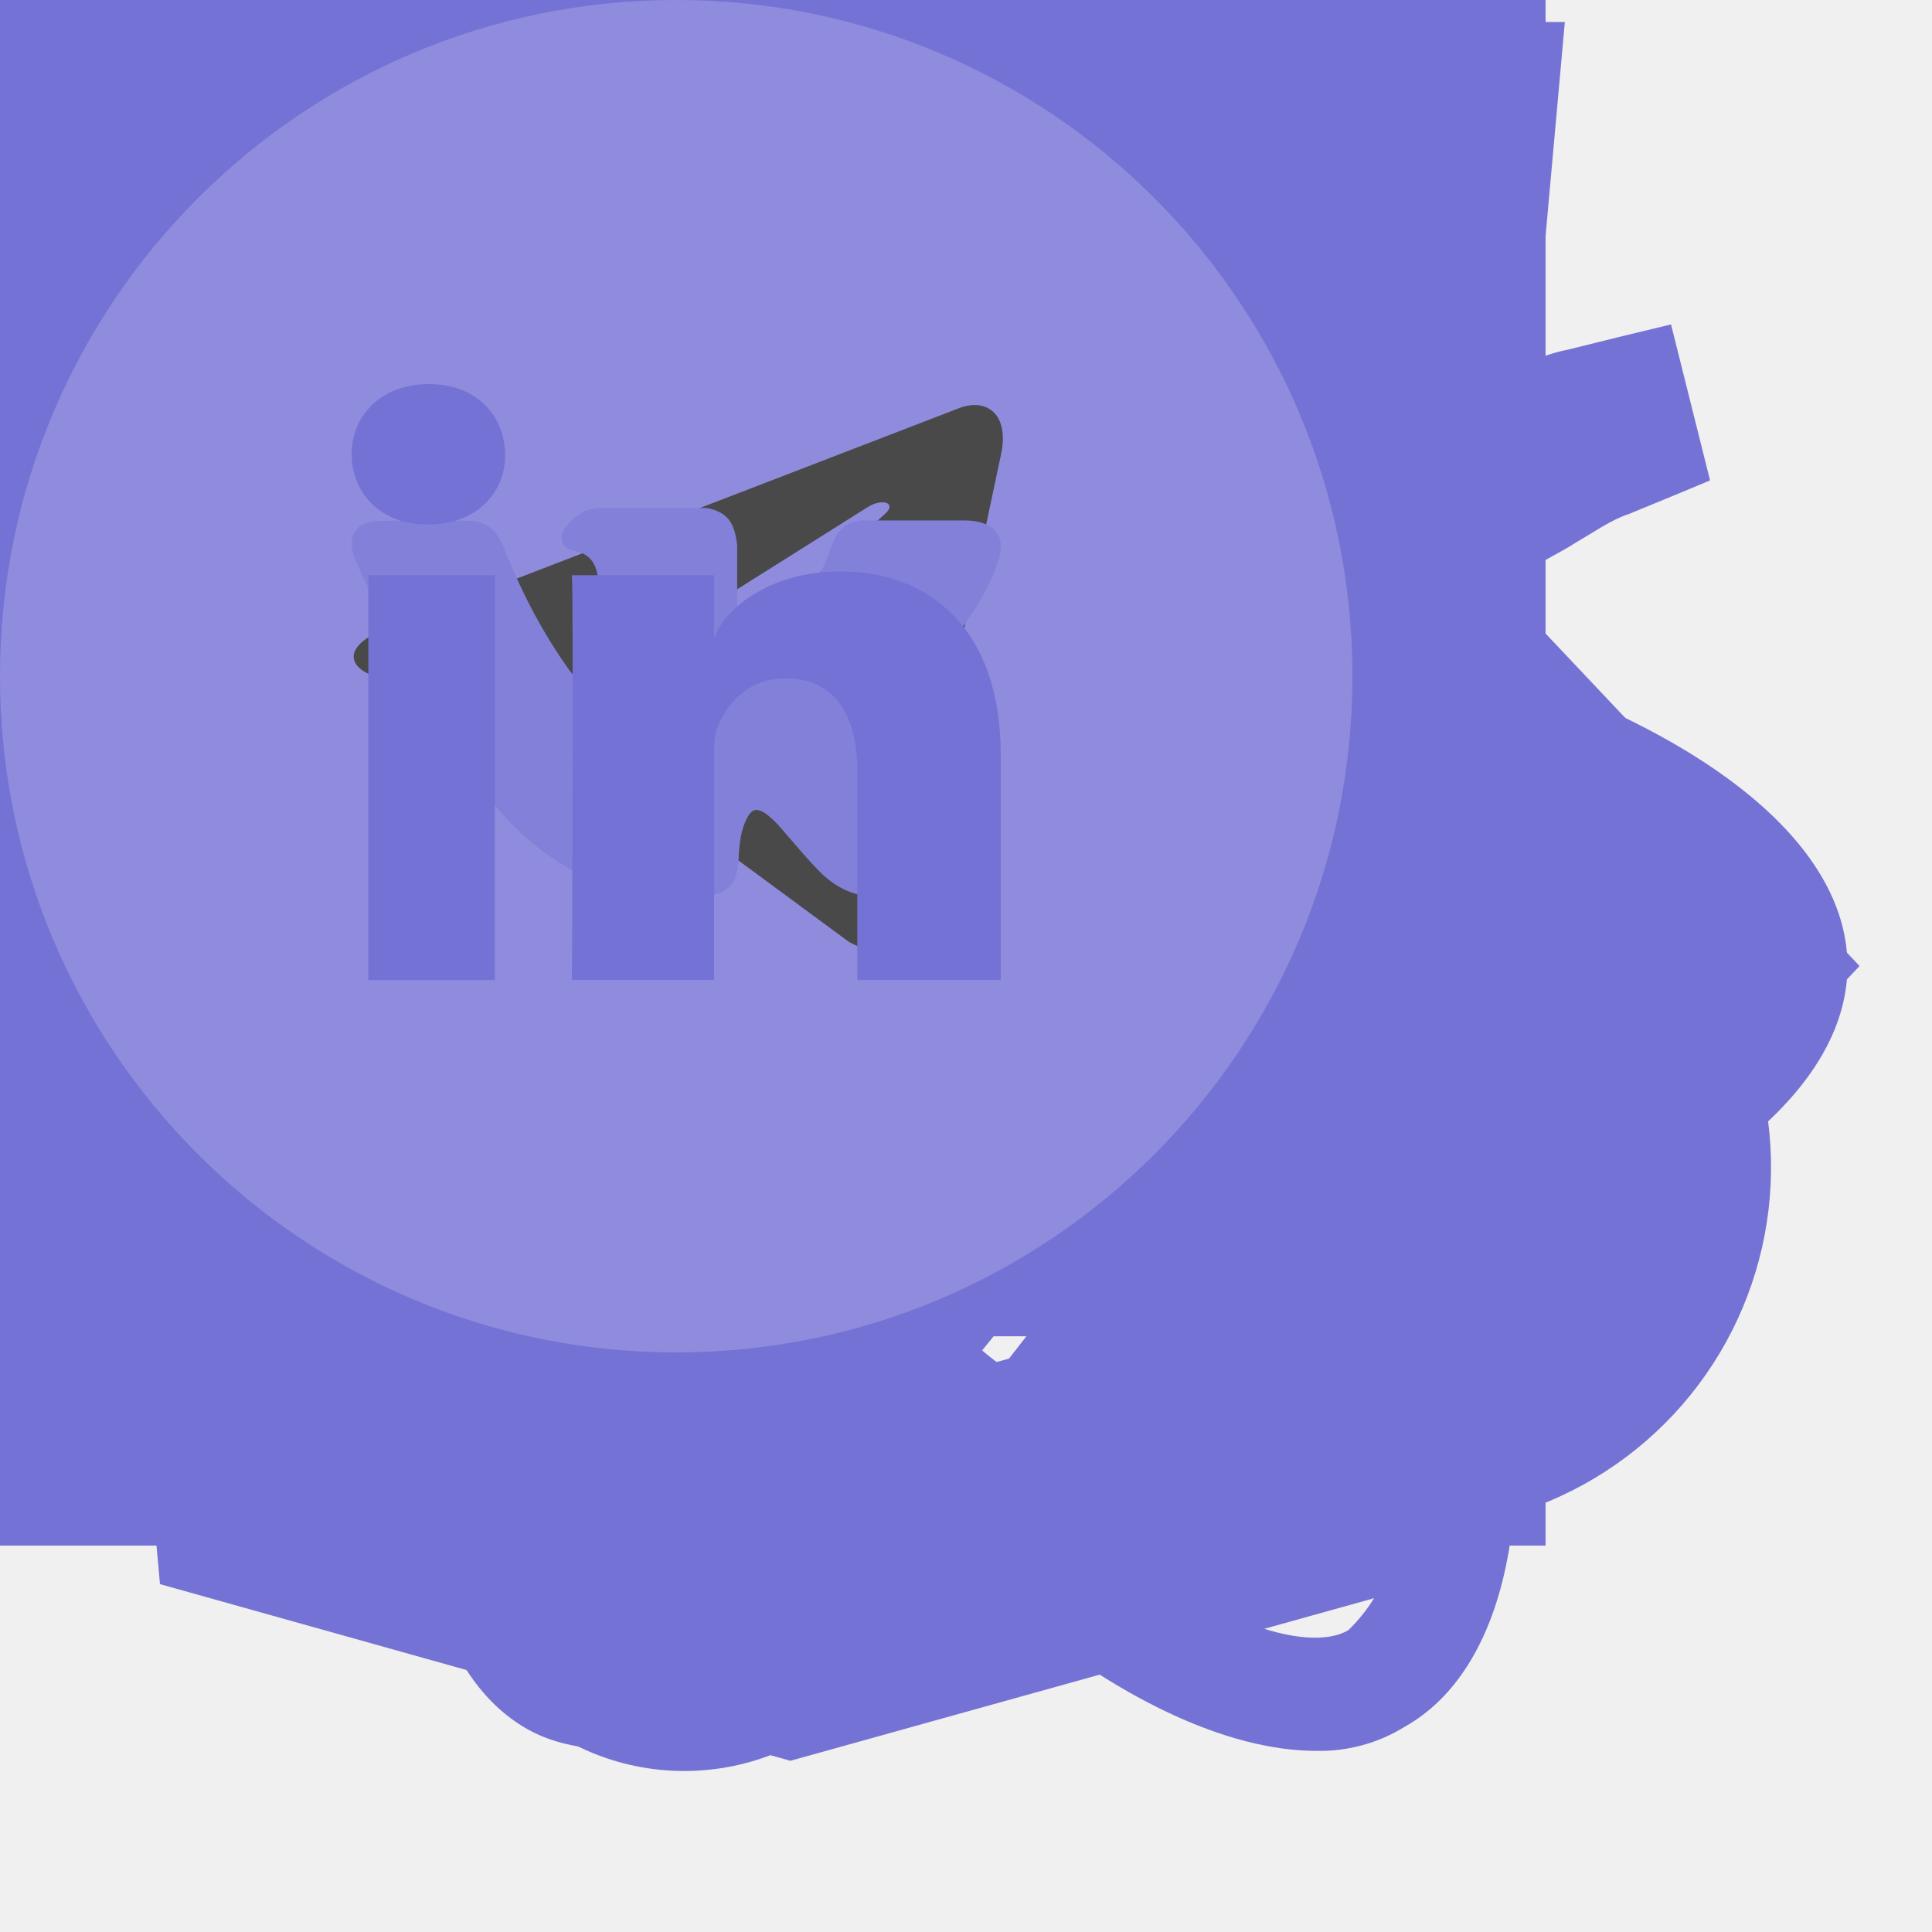
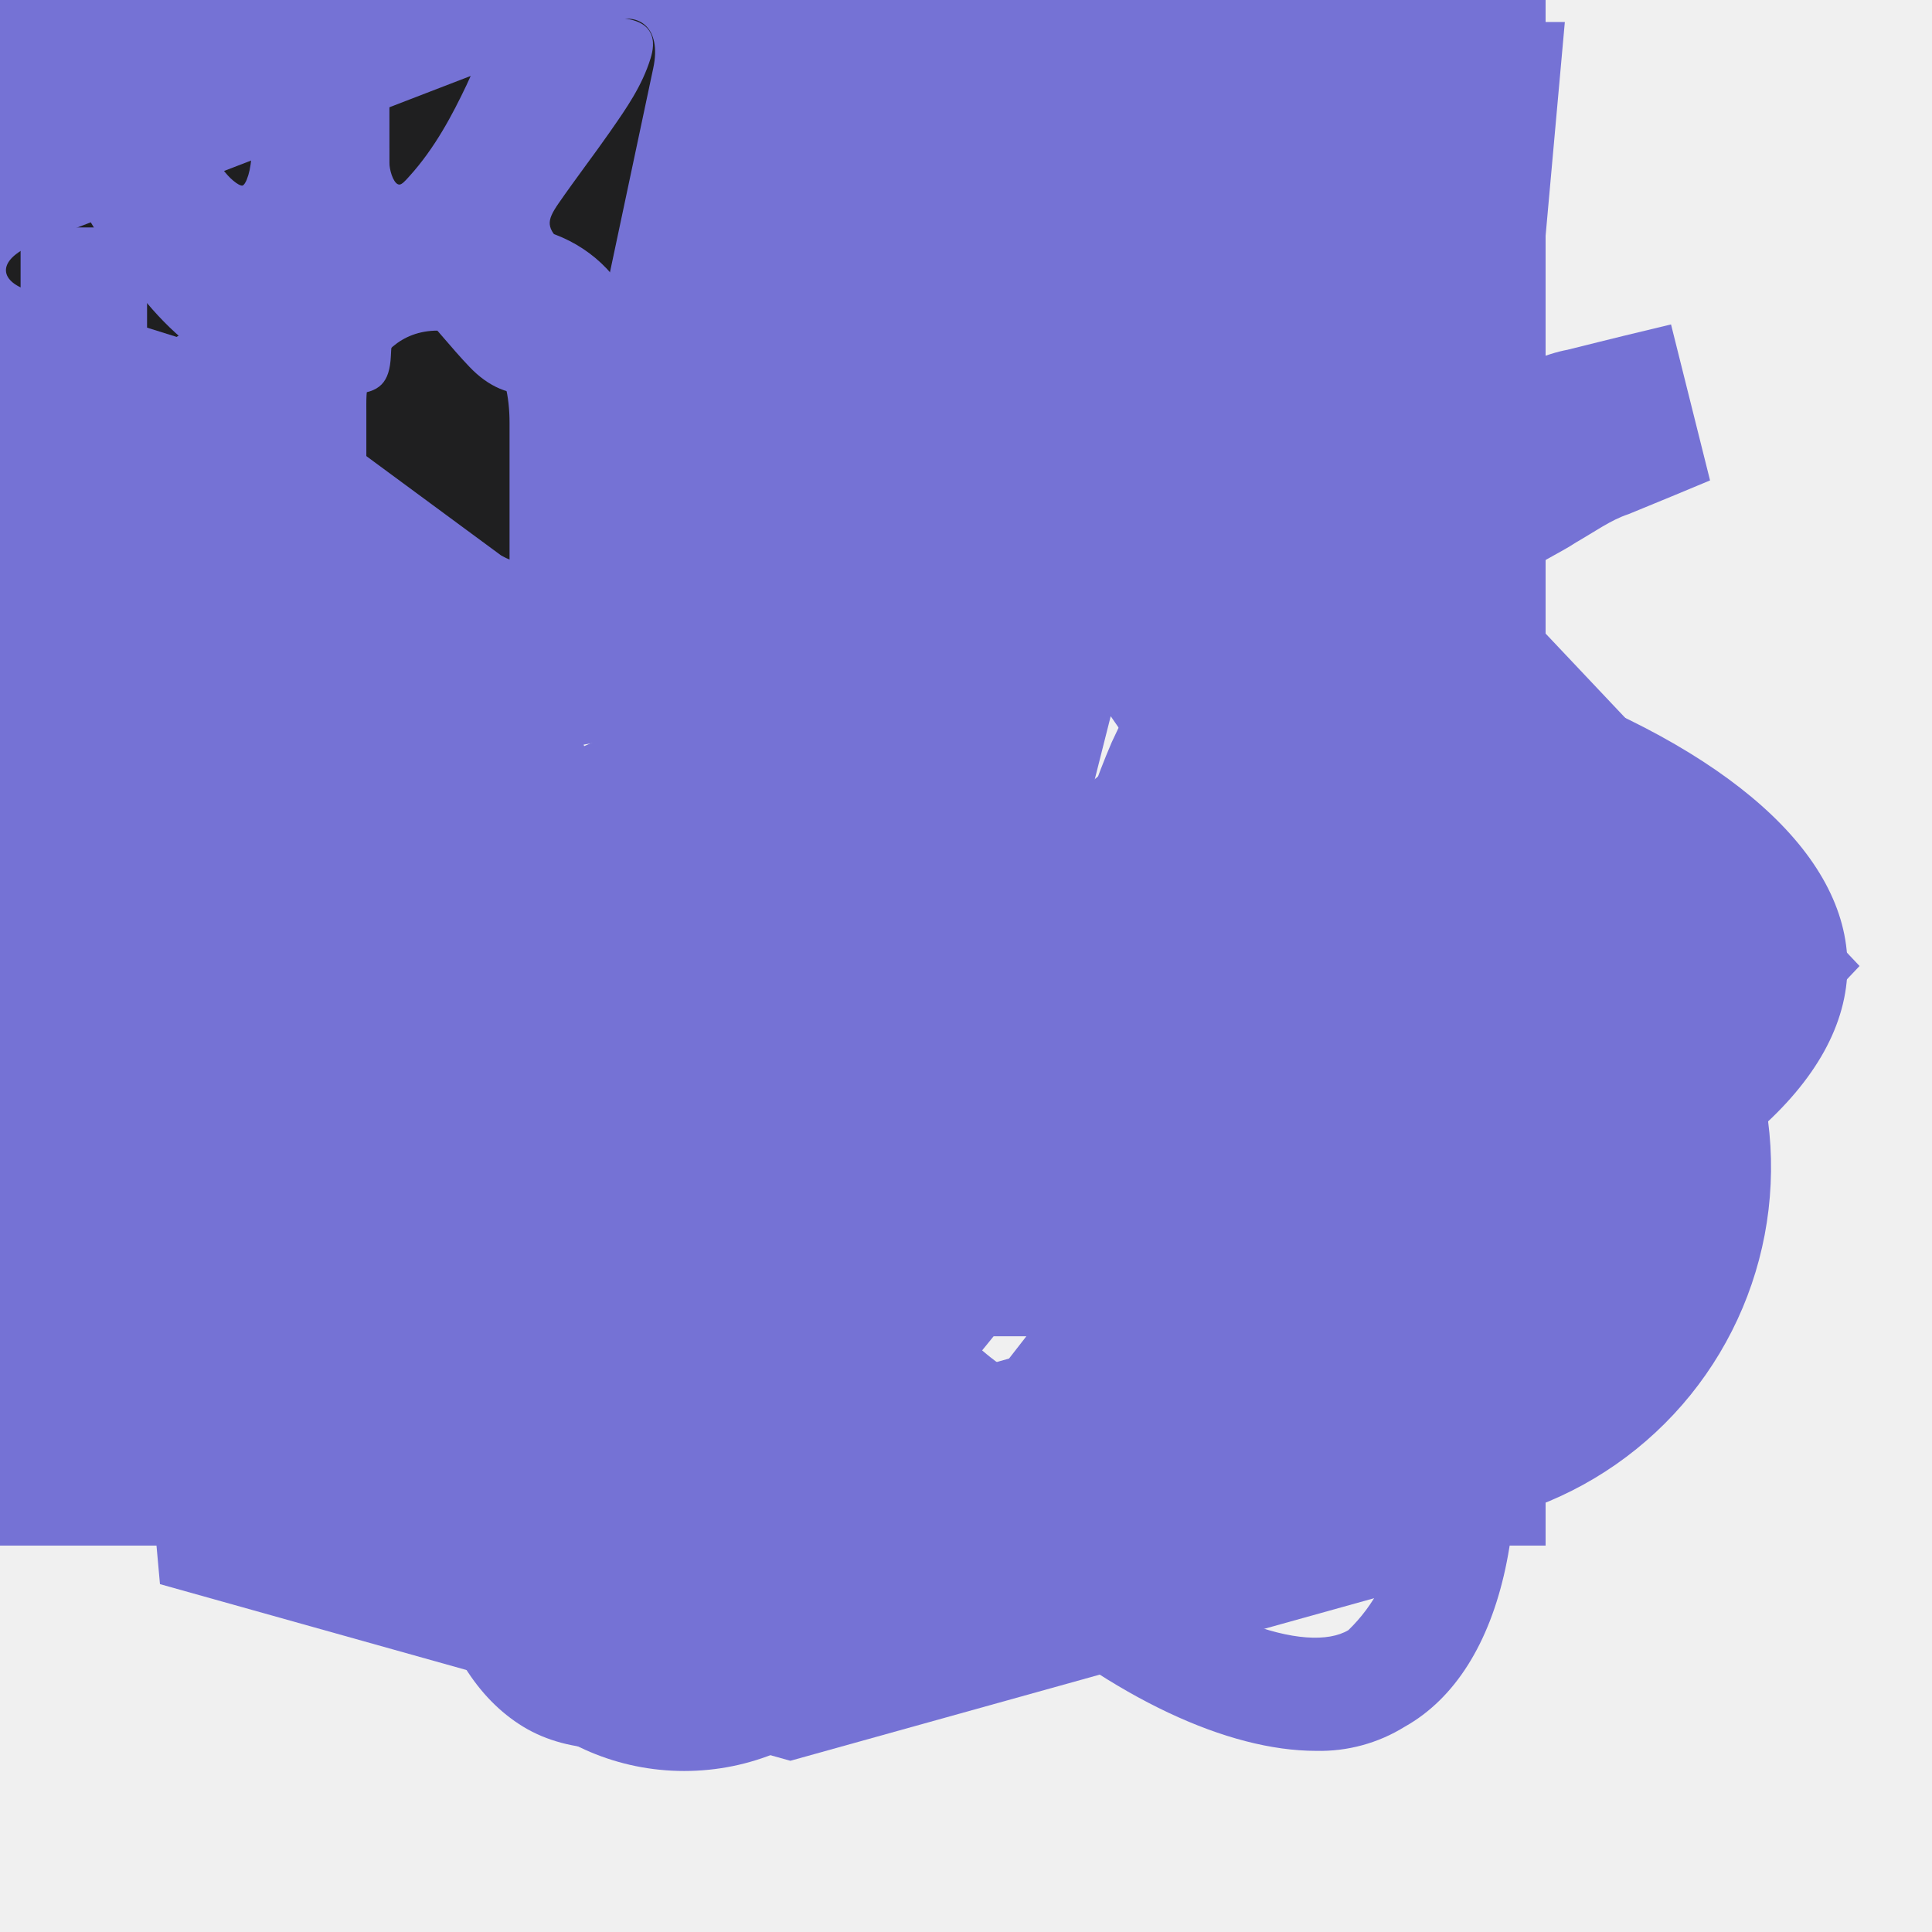
<svg xmlns="http://www.w3.org/2000/svg" width="50" height="50" viewBox="0 0 50 50" fill="none">

    //skills

    <g id="html">
    <path fill-rule="evenodd" clip-rule="evenodd" d="M18.312 42.065L27.262 6.688L31.438 7.872L22.488 43.312L18.312 42.065Z" fill="#7572D5" />
    <path fill-rule="evenodd" clip-rule="evenodd" d="M13.502 12.688L16.562 15.928L7.995 25L16.562 34.072L13.502 37.312L1.875 25L13.502 12.688Z" fill="#7572D5" />
    <path fill-rule="evenodd" clip-rule="evenodd" d="M36.498 12.688L33.438 15.928L42.005 25L33.438 34.072L36.498 37.312L48.125 25L36.498 12.688Z" fill="#7572D5" />
  </g>
  <g id="css">
    <path d="M33.051 8.844L7.946 8.838L8.351 13.755L27.638 13.758L27.152 18.85H14.504L14.961 23.674H26.736L26.039 30.281L20.497 31.789L14.866 30.27L14.508 26.313H9.536L10.088 33.541L20.497 36.734L30.731 33.865L33.049 8.845L33.051 8.844ZM0.498 0.569H40.498L36.86 41L20.454 45.569L4.14 40.997L0.498 0.569Z" fill="#7572D5" />
  </g>
  <g id="react">
    <g clip-path="url(#clip0_20_1854)">
      <path d="M47.812 25C47.812 22.083 44.688 19.375 39.479 17.5L38.542 17.188V16.771C39.688 11.042 38.854 6.771 36.25 5.208C33.646 3.646 29.792 5.104 25.625 8.75L25 9.375L24.792 9.167H24.583C20.312 5.208 16.146 3.854 13.542 5.312C10.938 6.771 10.208 10.833 11.25 16.146C11.36 16.484 11.43 16.833 11.458 17.188L10.312 17.604C5.208 19.375 2.188 22.083 2.188 25C2.188 27.917 5.521 30.833 10.729 32.708L11.458 32.917C11.33 33.285 11.259 33.672 11.25 34.062C10.208 39.271 11.146 43.229 13.542 44.688C15.938 46.146 20.312 44.792 24.479 41.146L25.104 40.625L25.938 41.458C28.854 43.958 31.771 45.312 34.062 45.312C34.871 45.331 35.667 45.114 36.354 44.688C38.958 43.229 39.896 38.958 38.75 33.542V33.333C38.705 33.162 38.67 32.988 38.646 32.812H38.958C44.479 30.833 47.812 28.021 47.812 25ZM44.792 25C44.792 26.25 42.5 28.438 38.021 29.896H37.812C37.266 28.22 36.605 26.584 35.833 25C36.562 23.333 37.188 21.667 37.708 20.104L38.542 20.312C42.708 21.771 44.792 23.75 44.792 25ZM27.917 39.167L27.083 38.542C28.276 37.22 29.389 35.829 30.417 34.375L35.729 33.542C35.833 33.75 35.833 33.958 35.938 34.062C36.309 35.949 36.379 37.883 36.146 39.792C35.999 40.705 35.561 41.545 34.896 42.188C33.854 42.812 31.042 41.979 27.917 39.167ZM26.562 34.583L25.104 36.458L23.438 34.583H26.562ZM12.292 20C12.815 21.717 13.477 23.39 14.271 25C13.476 26.646 12.815 28.353 12.292 30.104L11.667 29.896C9.843 29.32 8.145 28.401 6.667 27.188C6.284 26.945 5.956 26.626 5.705 26.249C5.454 25.872 5.284 25.447 5.208 25C5.208 23.75 7.292 21.771 11.25 20.417L12.292 20ZM23.438 15.417L25 13.646L26.562 15.417H23.438ZM34.896 7.812C36.042 8.437 36.667 11.562 35.729 16.146C35.734 16.202 35.727 16.259 35.709 16.313C35.691 16.366 35.663 16.416 35.625 16.458L30.417 15.625C29.389 14.171 28.276 12.78 27.083 11.458L27.708 10.938C31.042 8.021 33.75 7.187 34.896 7.812ZM17.5 18.854L16.667 20.208L15.938 21.562C15.625 20.833 15.417 20.104 15.104 19.271L17.5 18.854ZM15.104 30.729C15.417 30 15.625 29.271 15.938 28.438L16.667 29.792L17.5 31.146L15.104 30.729ZM32.5 25C31.97 26.142 31.379 27.255 30.729 28.333C30.104 29.479 29.375 30.521 28.75 31.562H21.25C20.521 30.417 19.792 29.375 19.271 28.333C18.616 27.258 18.025 26.145 17.5 25C18.005 23.846 18.597 22.732 19.271 21.667C19.869 20.587 20.53 19.544 21.25 18.542C23.746 18.333 26.254 18.333 28.75 18.542C29.479 19.583 30.104 20.625 30.729 21.667C31.403 22.732 31.995 23.846 32.5 25ZM33.333 20.208L32.5 18.854L34.896 19.375C34.664 20.121 34.386 20.851 34.062 21.562L33.333 20.208ZM32.5 31.146L33.333 29.792L34.062 28.333L35 30.729L32.5 31.146ZM22.812 11.354H22.917L19.583 15.521L14.375 16.354C14.271 16.042 14.271 15.833 14.167 15.521C13.333 11.25 13.958 8.333 15 7.812C15.277 7.631 15.61 7.557 15.938 7.604C17.396 7.604 19.896 8.646 22.708 11.146L22.812 11.354ZM14.167 34.583C14.186 34.262 14.256 33.945 14.375 33.646L19.688 34.375C20.689 35.848 21.803 37.241 23.021 38.542L22.812 38.75L22.604 38.958C21.184 40.274 19.521 41.3 17.708 41.979C17.311 42.187 16.875 42.313 16.427 42.349C15.98 42.385 15.53 42.33 15.104 42.188C13.958 41.562 13.333 38.75 14.167 34.583Z" fill="#7572D5" />
      <path d="M25 20.417C24.089 20.396 23.193 20.647 22.426 21.138C21.659 21.629 21.055 22.337 20.692 23.173C20.329 24.008 20.223 24.933 20.388 25.828C20.553 26.724 20.981 27.551 21.618 28.202C22.255 28.854 23.071 29.301 23.963 29.486C24.855 29.672 25.781 29.587 26.625 29.243C27.468 28.9 28.191 28.313 28.699 27.557C29.207 26.801 29.479 25.911 29.479 25C29.48 23.802 29.011 22.652 28.174 21.795C27.337 20.939 26.197 20.444 25 20.417Z" fill="#7572D5" />
    </g>
    <defs>
      <clipPath id="clip0_20_1854">
        <rect width="50" height="50" fill="white" />
      </clipPath>
    </defs>
  </g>
  <g id="ts">
    <path d="M0 20V40H40V0H0V20ZM32.235 18.407C33.252 18.66 34.025 19.112 34.737 19.848C35.105 20.242 35.652 20.958 35.695 21.132C35.708 21.182 33.968 22.348 32.915 23.003C32.877 23.028 32.723 22.863 32.553 22.61C32.037 21.86 31.498 21.537 30.673 21.48C29.46 21.397 28.68 22.032 28.687 23.092C28.676 23.352 28.734 23.611 28.857 23.842C29.123 24.393 29.62 24.725 31.173 25.397C34.038 26.63 35.263 27.442 36.025 28.597C36.875 29.885 37.067 31.943 36.488 33.473C35.855 35.137 34.28 36.267 32.063 36.64C31.378 36.762 29.753 36.743 29.017 36.61C27.41 36.323 25.887 35.53 24.947 34.488C24.578 34.083 23.86 33.022 23.905 32.947C23.923 32.92 24.088 32.818 24.272 32.712C24.452 32.61 25.123 32.222 25.758 31.853L26.908 31.187L27.15 31.543C27.487 32.057 28.222 32.762 28.667 32.997C29.943 33.67 31.695 33.575 32.558 32.8C32.732 32.654 32.869 32.469 32.96 32.261C33.05 32.053 33.092 31.827 33.08 31.6C33.08 31.137 33.022 30.933 32.78 30.583C32.47 30.14 31.835 29.767 30.032 28.983C27.968 28.095 27.08 27.543 26.267 26.667C25.759 26.088 25.384 25.405 25.168 24.667C25.017 24.102 24.978 22.685 25.098 22.115C25.523 20.12 27.028 18.732 29.2 18.318C29.905 18.185 31.543 18.235 32.235 18.407ZM22.845 20.077L22.858 21.715H17.65V36.508H13.967V21.715H8.763V20.108C8.763 19.218 8.782 18.475 8.807 18.458C8.827 18.432 11.995 18.418 15.835 18.425L22.827 18.445L22.845 20.077Z" fill="#7572D5" />
  </g>
  <g id="sts">
    <path d="M31.259 0.25L30.989 1.65C30.571 4.302 30.722 5.061 31.868 6.045L32.975 6.955L31.829 12.03C31.144 15.059 30.304 17.597 29.771 18.431C29.313 19.15 28.78 20.21 28.664 20.779C28.473 21.459 27.825 22.143 26.833 22.748C25.958 23.242 24.238 24.566 23.02 25.629C22.047 26.499 21.377 27.033 21.013 27.262L19.823 28.196C19.442 28.805 19.225 29.295 19.142 29.667C19.059 30.05 19.106 30.304 19.229 30.491C19.348 30.669 19.553 30.795 19.834 30.874C20.167 30.951 20.51 30.979 20.851 30.956C21.622 30.904 22.386 30.769 23.128 30.555C23.381 30.487 23.579 30.422 23.752 30.365C24.019 30.04 24.635 29.424 25.727 28.354C28.625 25.515 29.731 23.961 28.588 24.38C28.167 24.53 28.358 24.151 29.082 23.392C30.61 21.914 31.486 19.68 33.317 12.675C34.766 7.144 34.766 7.066 35.833 7.066C36.334 7.066 37.75 7.151 37.75 7.151V0.25H34.499H31.259ZM18.422 12.081C17.369 12.073 15.106 13.666 8.33 19.161C8.038 19.852 8.013 20.328 8.146 20.636C8.233 20.847 8.392 20.994 8.611 21.101C8.828 21.209 9.109 21.273 9.419 21.298C10.035 21.352 10.763 21.255 11.35 21.141L11.747 21.051C11.883 20.87 12.061 20.725 12.266 20.629C12.684 20.4 14.439 18.81 16.194 17.106C19.283 13.999 20.007 12.596 18.75 12.142C18.646 12.101 18.533 12.08 18.422 12.081ZM26.336 14.239C25.41 14.264 23.741 15.331 20.883 17.597C19.449 18.753 18.541 19.376 18.054 19.505L16.165 20.987C15.455 22.275 15.351 23.074 15.538 23.514C15.585 23.622 15.653 23.721 15.739 23.803C15.824 23.886 15.925 23.95 16.036 23.994C16.311 24.102 16.605 24.156 16.901 24.155C17.608 24.147 18.311 24.045 18.991 23.85C19.345 23.756 19.695 23.646 20.04 23.521L20.144 23.478L20.335 23.378C20.696 22.916 21.525 22.046 22.563 21.044C25.842 17.901 27.518 15.667 27.176 14.833C27.021 14.429 26.754 14.225 26.336 14.239ZM17.6 18.105C17.333 18.134 16.735 18.592 15.657 19.53C14.1 20.897 12.403 21.685 11.815 21.334C11.679 21.364 11.542 21.393 11.405 21.42C10.806 21.538 10.06 21.635 9.393 21.581C9.079 21.562 8.771 21.485 8.485 21.355C8.215 21.233 8 21.016 7.88 20.747C7.746 20.425 7.746 20.024 7.898 19.512L5.555 21.423L0.254 25.78V32.842L17.625 19.251C17.622 19.102 17.641 18.953 17.683 18.81C17.816 18.331 17.809 18.087 17.6 18.109V18.105ZM25.075 20.392C24.811 20.392 24.372 20.761 23.669 21.502C22.714 22.515 21.211 23.496 20.415 23.696L20.292 23.761C20.161 23.814 20.029 23.865 19.896 23.911C19.679 23.983 19.398 24.069 19.074 24.155C18.425 24.33 17.618 24.491 16.897 24.473C16.557 24.473 16.221 24.407 15.906 24.28C15.609 24.159 15.372 23.927 15.243 23.636C15.034 23.138 15.117 22.44 15.574 21.448L0.25 33.437V37.75H6.982L21.262 26.61C21.633 26.202 22.191 25.644 22.945 24.946C24.963 23.088 25.421 22.447 25.421 21.499C25.421 20.761 25.338 20.389 25.075 20.389V20.392ZM28.473 27.373L27.251 28.583C26.567 29.227 25.345 30.022 24.509 30.362L24.343 30.433L24.332 30.451L24.296 30.487C24.264 30.512 24.249 30.516 24.224 30.526C23.89 30.652 23.551 30.763 23.208 30.859C22.444 31.08 21.659 31.218 20.865 31.271C20.49 31.295 20.113 31.262 19.748 31.174C19.431 31.105 19.151 30.921 18.962 30.659C18.789 30.394 18.739 30.04 18.836 29.603C18.913 29.292 19.028 28.991 19.178 28.708L7.656 37.75H22.981L24.811 35.667C27.327 32.753 28.473 30.669 28.473 28.887V27.373Z" fill="#7572D5" />
  </g>
  <g id="figma">
    <path d="M17.708 4.167C14.257 4.167 11.458 6.965 11.458 10.417C11.458 13.868 14.257 16.667 17.708 16.667H32.292C35.743 16.667 38.542 13.868 38.542 10.417C38.542 6.965 35.743 4.167 32.292 4.167H17.708Z" fill="#7572D5" />
    <path d="M32.292 18.75C28.84 18.75 26.042 21.548 26.042 25C26.042 28.452 28.84 31.25 32.292 31.25C35.744 31.25 38.542 28.452 38.542 25C38.542 21.548 35.744 18.75 32.292 18.75Z" fill="#7572D5" />
    <path d="M11.458 25C11.458 21.548 14.257 18.75 17.708 18.75H23.958V31.25H17.708C14.257 31.25 11.458 28.452 11.458 25Z" fill="#7572D5" />
    <path d="M17.708 33.333C14.257 33.333 11.458 36.132 11.458 39.583C11.458 43.035 14.257 45.833 17.708 45.833C21.16 45.833 23.958 43.035 23.958 39.583V33.333H17.708Z" fill="#7572D5" />
  </g>

    //quote
    <g id="quote">
    <path d="M13.542 20.833C13.077 20.833 12.631 20.904 12.188 20.969C12.331 20.485 12.479 19.994 12.717 19.552C12.954 18.91 13.325 18.354 13.694 17.794C14.002 17.188 14.546 16.777 14.946 16.258C15.365 15.754 15.935 15.419 16.387 15C16.831 14.562 17.413 14.344 17.875 14.035C18.358 13.758 18.779 13.452 19.229 13.306L20.352 12.844L21.34 12.433L20.329 8.396L19.085 8.696C18.688 8.796 18.202 8.912 17.65 9.052C17.085 9.156 16.483 9.442 15.812 9.702C15.15 9.998 14.383 10.198 13.671 10.673C12.954 11.127 12.127 11.506 11.398 12.115C10.692 12.742 9.84 13.285 9.21 14.083C8.523 14.829 7.844 15.613 7.317 16.504C6.706 17.354 6.292 18.288 5.854 19.21C5.458 20.133 5.14 21.077 4.879 21.994C4.385 23.831 4.165 25.577 4.079 27.071C4.008 28.567 4.05 29.81 4.138 30.71C4.169 31.135 4.227 31.548 4.269 31.833L4.321 32.183L4.375 32.171C4.746 33.902 5.599 35.492 6.835 36.759C8.072 38.025 9.642 38.915 11.364 39.327C13.085 39.738 14.888 39.654 16.564 39.083C18.24 38.512 19.72 37.479 20.832 36.103C21.945 34.726 22.646 33.063 22.853 31.305C23.06 29.547 22.765 27.766 22.002 26.169C21.24 24.571 20.04 23.223 18.543 22.278C17.046 21.334 15.312 20.833 13.542 20.833ZM36.458 20.833C35.994 20.833 35.548 20.904 35.104 20.969C35.248 20.485 35.396 19.994 35.633 19.552C35.871 18.91 36.242 18.354 36.61 17.794C36.919 17.188 37.462 16.777 37.862 16.258C38.281 15.754 38.852 15.419 39.304 15C39.748 14.562 40.329 14.344 40.792 14.035C41.275 13.758 41.696 13.452 42.146 13.306L43.269 12.844L44.256 12.433L43.246 8.396L42.002 8.696C41.604 8.796 41.119 8.912 40.567 9.052C40.002 9.156 39.4 9.442 38.729 9.702C38.069 10 37.3 10.198 36.587 10.675C35.871 11.129 35.044 11.508 34.315 12.117C33.608 12.744 32.756 13.287 32.127 14.083C31.44 14.829 30.76 15.613 30.233 16.504C29.623 17.354 29.208 18.288 28.771 19.21C28.375 20.133 28.056 21.077 27.796 21.994C27.302 23.831 27.081 25.577 26.996 27.071C26.925 28.567 26.967 29.81 27.054 30.71C27.085 31.135 27.144 31.548 27.185 31.833L27.238 32.183L27.292 32.171C27.662 33.902 28.515 35.492 29.752 36.759C30.989 38.025 32.559 38.915 34.281 39.327C36.002 39.738 37.805 39.654 39.481 39.083C41.156 38.512 42.636 37.479 43.749 36.103C44.862 34.726 45.563 33.063 45.77 31.305C45.977 29.547 45.682 27.766 44.919 26.169C44.156 24.571 42.957 23.223 41.46 22.278C39.962 21.334 38.228 20.833 36.458 20.833Z" fill="#7572D5" />
  </g>



    //social

    <path id="instagram" d="M15.652 2.1H5.348C3.557 2.1 2.1 3.556 2.1 5.347V8.778V15.653C2.1 17.444 3.557 18.9 5.348 18.9H15.652C17.443 18.9 18.9 17.444 18.9 15.653V8.771V5.341C18.893 3.556 17.437 2.1 15.652 2.1ZM16.583 4.035H16.957V4.403V6.882L14.116 6.889L14.109 4.042L16.583 4.035ZM8.098 8.771C8.636 8.03 9.509 7.538 10.493 7.538C11.478 7.538 12.351 8.024 12.889 8.771C13.243 9.257 13.447 9.854 13.447 10.497C13.447 12.124 12.121 13.455 10.487 13.455C8.853 13.455 7.54 12.124 7.54 10.497C7.54 9.854 7.75 9.257 8.098 8.771ZM17.259 15.646C17.259 16.532 16.538 17.253 15.652 17.253H5.348C4.463 17.253 3.741 16.532 3.741 15.646V8.771H6.247C6.031 9.303 5.906 9.887 5.906 10.497C5.906 13.029 7.967 15.089 10.5 15.089C13.033 15.089 15.094 13.029 15.094 10.497C15.094 9.887 14.969 9.303 14.752 8.771H17.259V15.646Z" fill="#7572D5" />
  <g id="telegram">
-     <rect width="35" height="35" rx="17.5" fill="#7572D5" />
-     <path d="M25.906 11.764L23.37 23.721C23.179 24.564 22.68 24.774 21.972 24.377L18.108 21.53L16.245 23.323C16.038 23.53 15.866 23.702 15.468 23.702L15.746 19.768L22.905 13.299C23.217 13.022 22.838 12.867 22.422 13.145L13.571 18.719L9.76 17.526C8.932 17.267 8.917 16.697 9.933 16.299L24.837 10.557C25.527 10.299 26.131 10.71 25.906 11.764Z" fill="#1F1F20" />
+     <path d="M16.906 1.764L14.37 13.721C14.179 14.564 13.68 14.774 12.972 14.377L9.109 11.53L7.245 13.323C7.038 13.53 6.866 13.702 6.468 13.702L6.746 9.768L13.905 3.299C14.217 3.022 13.838 2.867 13.422 3.145L4.571 8.719L0.76 7.526C-0.068 7.267 -0.083 6.697 0.933 6.299L15.837 0.557C16.527 0.299 17.131 0.71 16.906 1.764Z" fill="#1F1F20" />
  </g>
  <g id="vk">
-     <rect width="35" height="35" rx="17.5" fill="white" fill-opacity="0.1" />
-     <path d="M25.17 20.994C24.804 20.539 24.388 20.131 23.986 19.737C23.843 19.597 23.695 19.452 23.553 19.308C23.144 18.893 23.129 18.738 23.453 18.267C23.677 17.942 23.915 17.617 24.144 17.303C24.353 17.018 24.568 16.724 24.775 16.428L24.817 16.367C25.212 15.801 25.62 15.216 25.837 14.51C25.894 14.324 25.953 14.05 25.817 13.82C25.682 13.591 25.419 13.521 25.234 13.489C25.142 13.473 25.051 13.47 24.966 13.47L22.381 13.469L22.36 13.468C21.969 13.468 21.705 13.659 21.554 14.052C21.41 14.427 21.252 14.827 21.071 15.207C20.712 15.963 20.255 16.834 19.595 17.561L19.567 17.592C19.489 17.679 19.401 17.777 19.336 17.777C19.326 17.777 19.315 17.775 19.303 17.771C19.166 17.716 19.074 17.373 19.078 17.213C19.079 17.211 19.079 17.209 19.079 17.206L19.077 14.111C19.077 14.1 19.076 14.089 19.075 14.079C19.009 13.575 18.863 13.262 18.313 13.15C18.298 13.147 18.283 13.146 18.268 13.146H15.581C15.143 13.146 14.901 13.33 14.675 13.606C14.613 13.68 14.486 13.834 14.549 14.02C14.613 14.209 14.821 14.249 14.889 14.263C15.225 14.329 15.415 14.542 15.469 14.915C15.562 15.561 15.574 16.251 15.505 17.087C15.486 17.319 15.447 17.498 15.385 17.651C15.37 17.687 15.319 17.804 15.266 17.804C15.249 17.804 15.201 17.797 15.113 17.734C14.904 17.586 14.751 17.375 14.574 17.114C13.969 16.228 13.461 15.252 13.021 14.129C12.858 13.716 12.553 13.485 12.163 13.478C11.734 13.471 11.345 13.468 10.974 13.468C10.569 13.468 10.193 13.472 9.826 13.48C9.512 13.486 9.295 13.583 9.181 13.77C9.066 13.957 9.074 14.203 9.203 14.5C10.237 16.883 11.175 18.615 12.243 20.117C12.992 21.168 13.743 21.896 14.607 22.407C15.517 22.946 16.536 23.208 17.724 23.208C17.858 23.208 17.997 23.205 18.138 23.198C18.828 23.163 19.084 22.904 19.116 22.208C19.132 21.852 19.169 21.479 19.338 21.161C19.445 20.961 19.544 20.961 19.576 20.961C19.639 20.961 19.717 20.991 19.801 21.047C19.951 21.148 20.08 21.285 20.186 21.403C20.285 21.516 20.383 21.63 20.482 21.745C20.694 21.991 20.913 22.246 21.143 22.487C21.645 23.016 22.197 23.249 22.832 23.198H25.202C25.207 23.198 25.212 23.198 25.218 23.198C25.454 23.182 25.658 23.046 25.779 22.825C25.928 22.552 25.925 22.204 25.771 21.893C25.596 21.541 25.369 21.241 25.17 20.994Z" fill="#7572D5" />
+     <path d="M16.17 7.994C15.804 7.539 15.388 7.131 14.986 6.737C14.843 6.597 14.695 6.452 14.553 6.308C14.144 5.893 14.129 5.738 14.453 5.267C14.677 4.942 14.915 4.618 15.144 4.303C15.353 4.018 15.568 3.724 15.775 3.428L15.817 3.367C16.212 2.801 16.62 2.216 16.837 1.51C16.894 1.324 16.953 1.05 16.817 0.82C16.682 0.591 16.419 0.522 16.234 0.489C16.142 0.473 16.051 0.471 15.966 0.471L13.381 0.469L13.36 0.468C12.969 0.468 12.705 0.659 12.554 1.052C12.41 1.427 12.252 1.827 12.071 2.207C11.712 2.963 11.255 3.834 10.595 4.561L10.567 4.592C10.489 4.679 10.4 4.777 10.336 4.777C10.326 4.777 10.315 4.775 10.303 4.771C10.166 4.716 10.074 4.373 10.079 4.213C10.079 4.211 10.079 4.209 10.079 4.206L10.077 1.111C10.077 1.1 10.076 1.089 10.075 1.078C10.009 0.575 9.863 0.262 9.313 0.15C9.298 0.147 9.283 0.146 9.268 0.146H6.581C6.143 0.146 5.901 0.33 5.675 0.606C5.613 0.68 5.486 0.834 5.549 1.02C5.613 1.209 5.821 1.25 5.889 1.263C6.225 1.329 6.415 1.542 6.468 1.915C6.562 2.561 6.574 3.251 6.505 4.087C6.485 4.319 6.447 4.498 6.385 4.651C6.37 4.687 6.318 4.804 6.266 4.804C6.249 4.804 6.201 4.797 6.112 4.734C5.904 4.586 5.751 4.375 5.574 4.114C4.969 3.228 4.461 2.252 4.021 1.129C3.858 0.716 3.553 0.485 3.163 0.478C2.734 0.471 2.345 0.468 1.974 0.468C1.569 0.468 1.193 0.472 0.826 0.48C0.512 0.486 0.295 0.583 0.181 0.77C0.066 0.957 0.074 1.203 0.203 1.5C1.237 3.883 2.175 5.615 3.243 7.117C3.992 8.168 4.743 8.896 5.607 9.407C6.517 9.946 7.536 10.208 8.724 10.208C8.858 10.208 8.998 10.205 9.138 10.198C9.828 10.163 10.084 9.904 10.116 9.208C10.132 8.852 10.169 8.479 10.338 8.161C10.444 7.961 10.544 7.961 10.576 7.961C10.639 7.961 10.717 7.991 10.801 8.047C10.951 8.148 11.08 8.285 11.186 8.403C11.285 8.516 11.383 8.63 11.482 8.745C11.694 8.991 11.913 9.246 12.143 9.487C12.645 10.016 13.197 10.249 13.832 10.198H16.202C16.207 10.198 16.212 10.198 16.218 10.198C16.454 10.182 16.658 10.046 16.779 9.825C16.928 9.552 16.925 9.204 16.771 8.893C16.596 8.542 16.369 8.241 16.17 7.994Z" fill="#7572D5" />
  </g>
  <g id="in">
-     <rect width="35" height="35" rx="17.5" fill="white" fill-opacity="0.1" />
-     <path d="M12.806 14.886H9.533V25.363H12.806V14.886Z" fill="#7572D5" />
-     <path d="M11.101 9.94C9.894 9.94 9.1 10.721 9.1 11.757C9.1 12.774 9.868 13.574 11.055 13.574H11.081C12.314 13.574 13.082 12.768 13.075 11.757C13.049 10.721 12.308 9.94 11.101 9.94Z" fill="#7572D5" />
-     <path d="M21.748 14.788C19.871 14.788 18.697 15.811 18.481 16.533V14.886H14.801C14.847 15.759 14.801 25.363 14.801 25.363H18.481V19.701C18.481 19.38 18.468 19.065 18.559 18.842C18.809 18.212 19.353 17.556 20.331 17.556C21.61 17.556 22.187 18.527 22.187 19.944V25.363H25.9V19.537C25.9 16.297 24.076 14.788 21.748 14.788Z" fill="#7572D5" />
+     <path d="M3.806 5.886H0.533V16.363H3.806V5.886Z" fill="#7572D5" />
+     <path d="M2.101 0.94C0.894 0.94 0.1 1.721 0.1 2.757C0.1 3.774 0.868 4.574 2.055 4.574H2.081C3.314 4.574 4.082 3.768 4.075 2.757C4.049 1.721 3.308 0.94 2.101 0.94Z" fill="#7572D5" />
+     <path d="M12.748 5.788C10.871 5.788 9.697 6.811 9.481 7.533V5.886H5.801C5.847 6.759 5.801 16.363 5.801 16.363H9.481V10.701C9.481 10.38 9.468 10.065 9.559 9.842C9.809 9.212 10.353 8.556 11.331 8.556C12.61 8.556 13.187 9.527 13.187 10.944V16.363H16.9V10.537C16.9 7.297 15.076 5.788 12.748 5.788Z" fill="#7572D5" />
  </g>
</svg>
